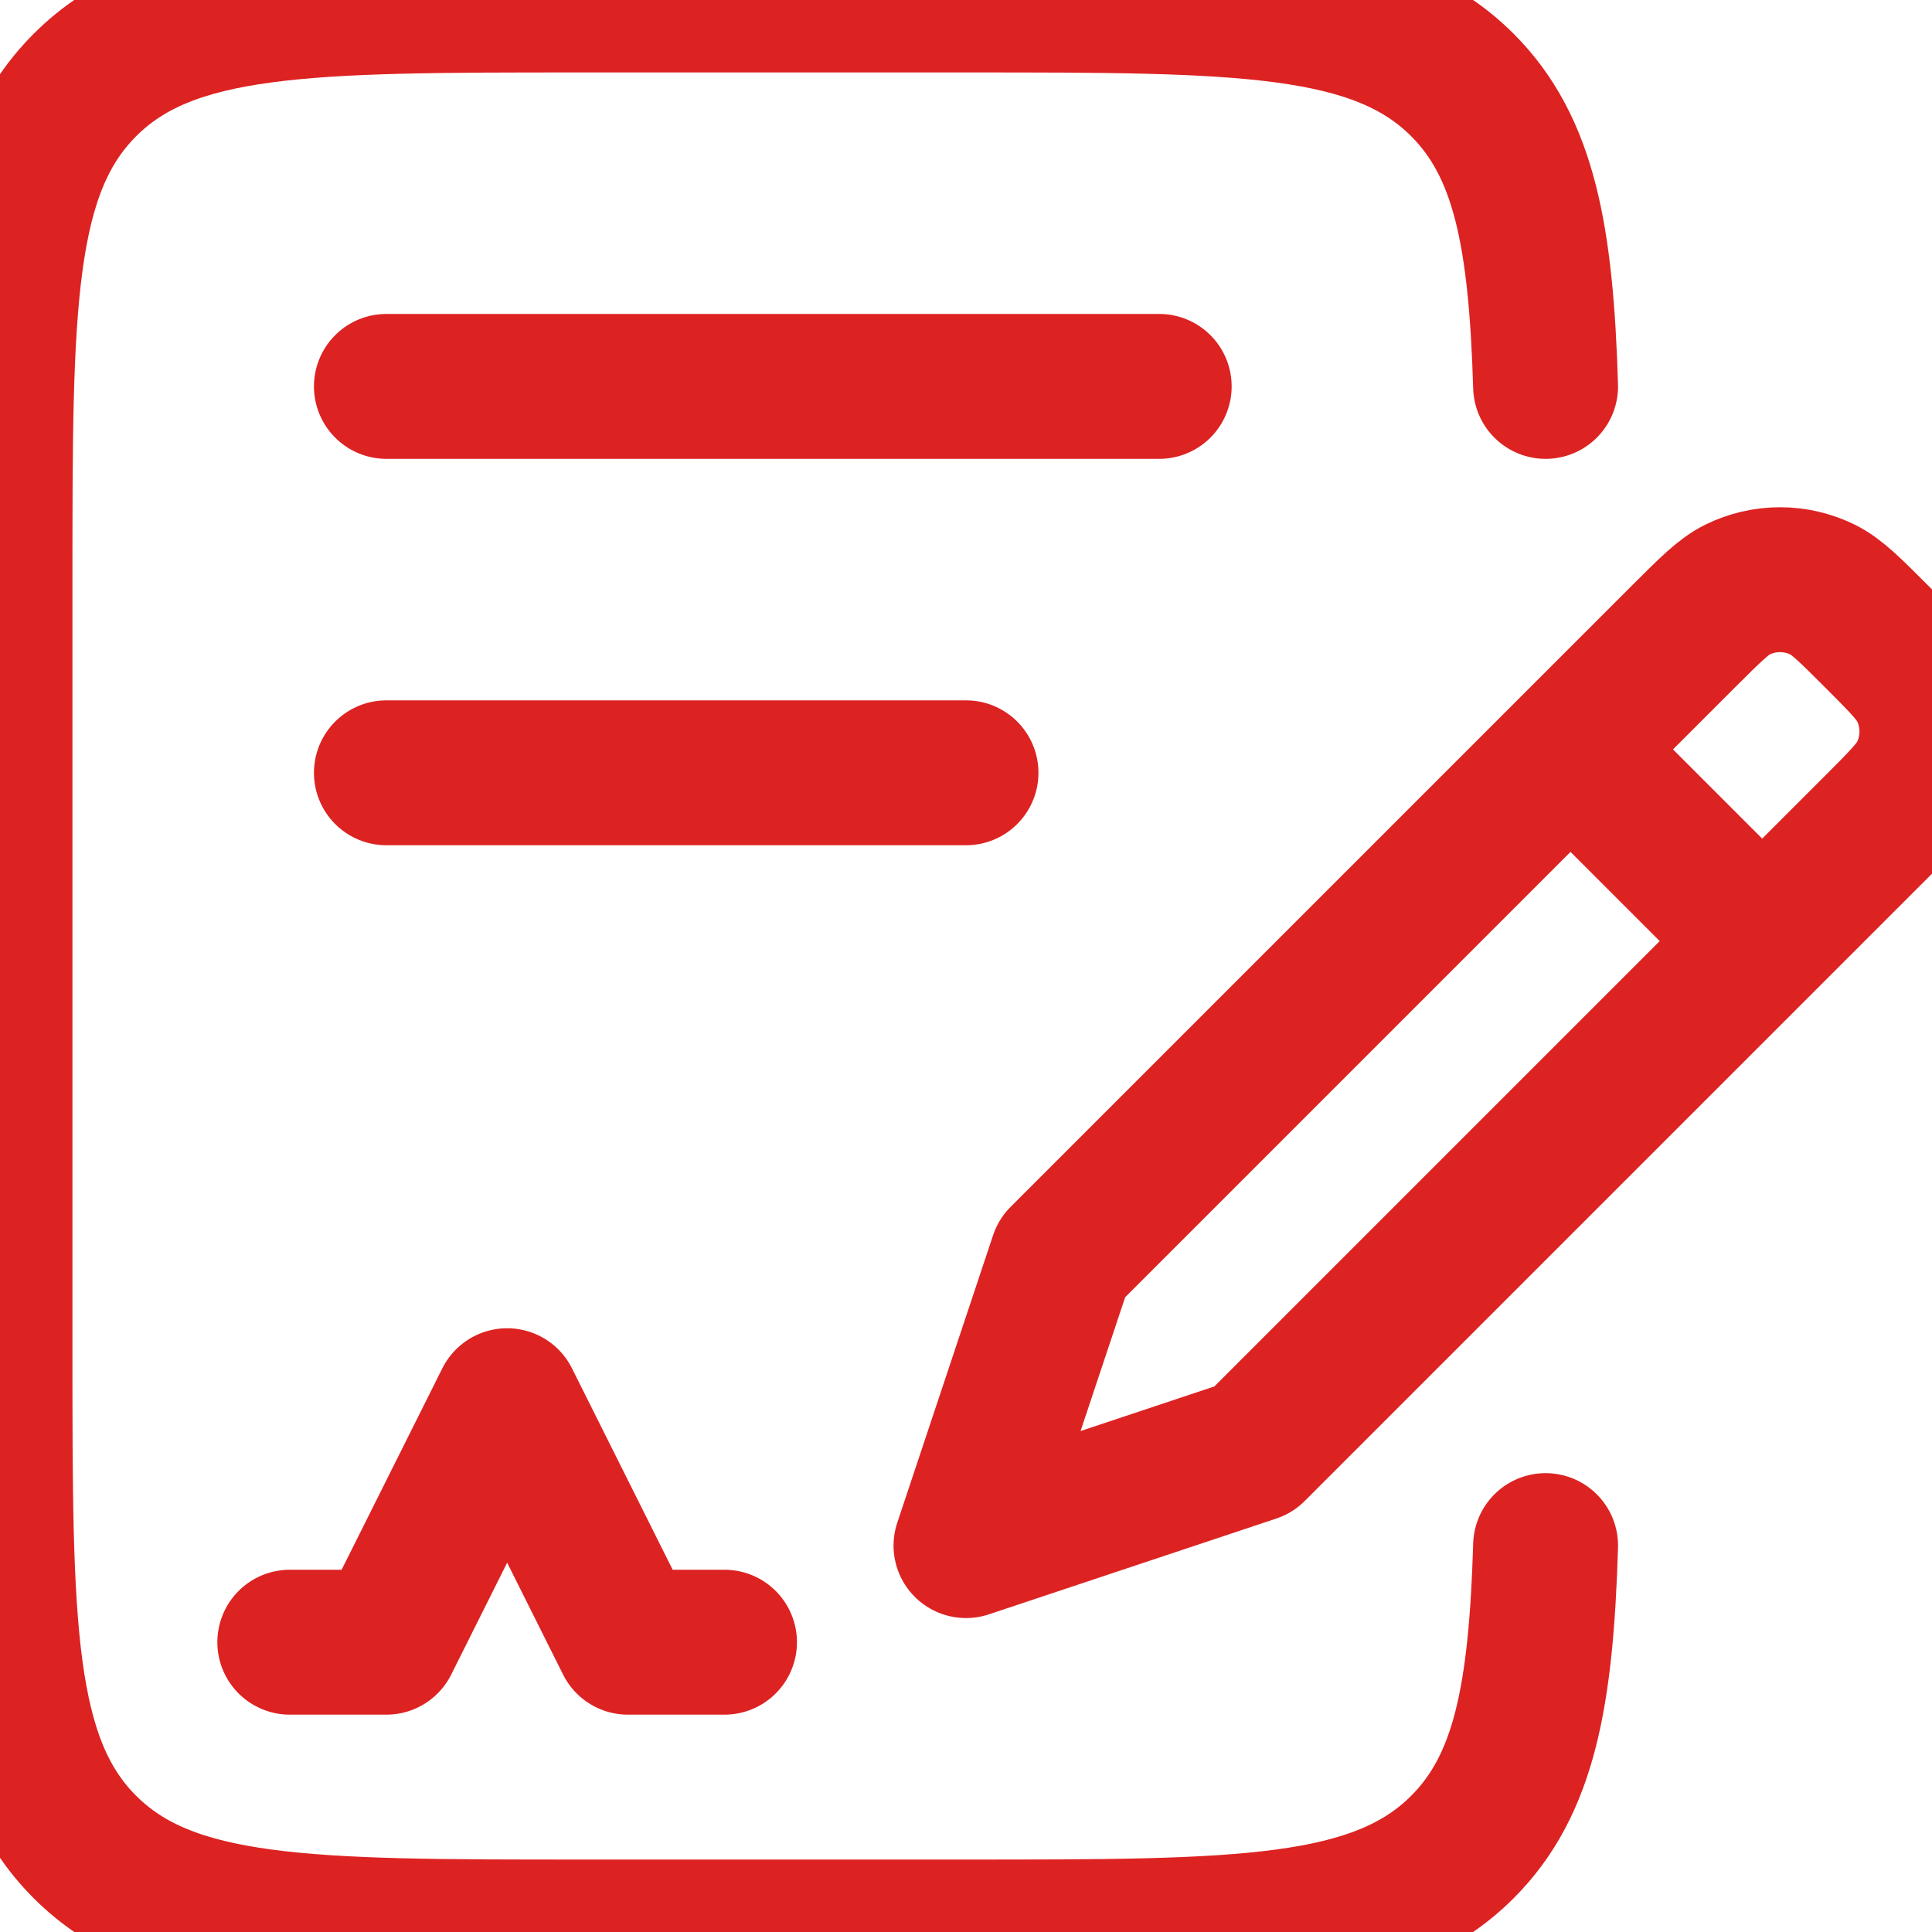
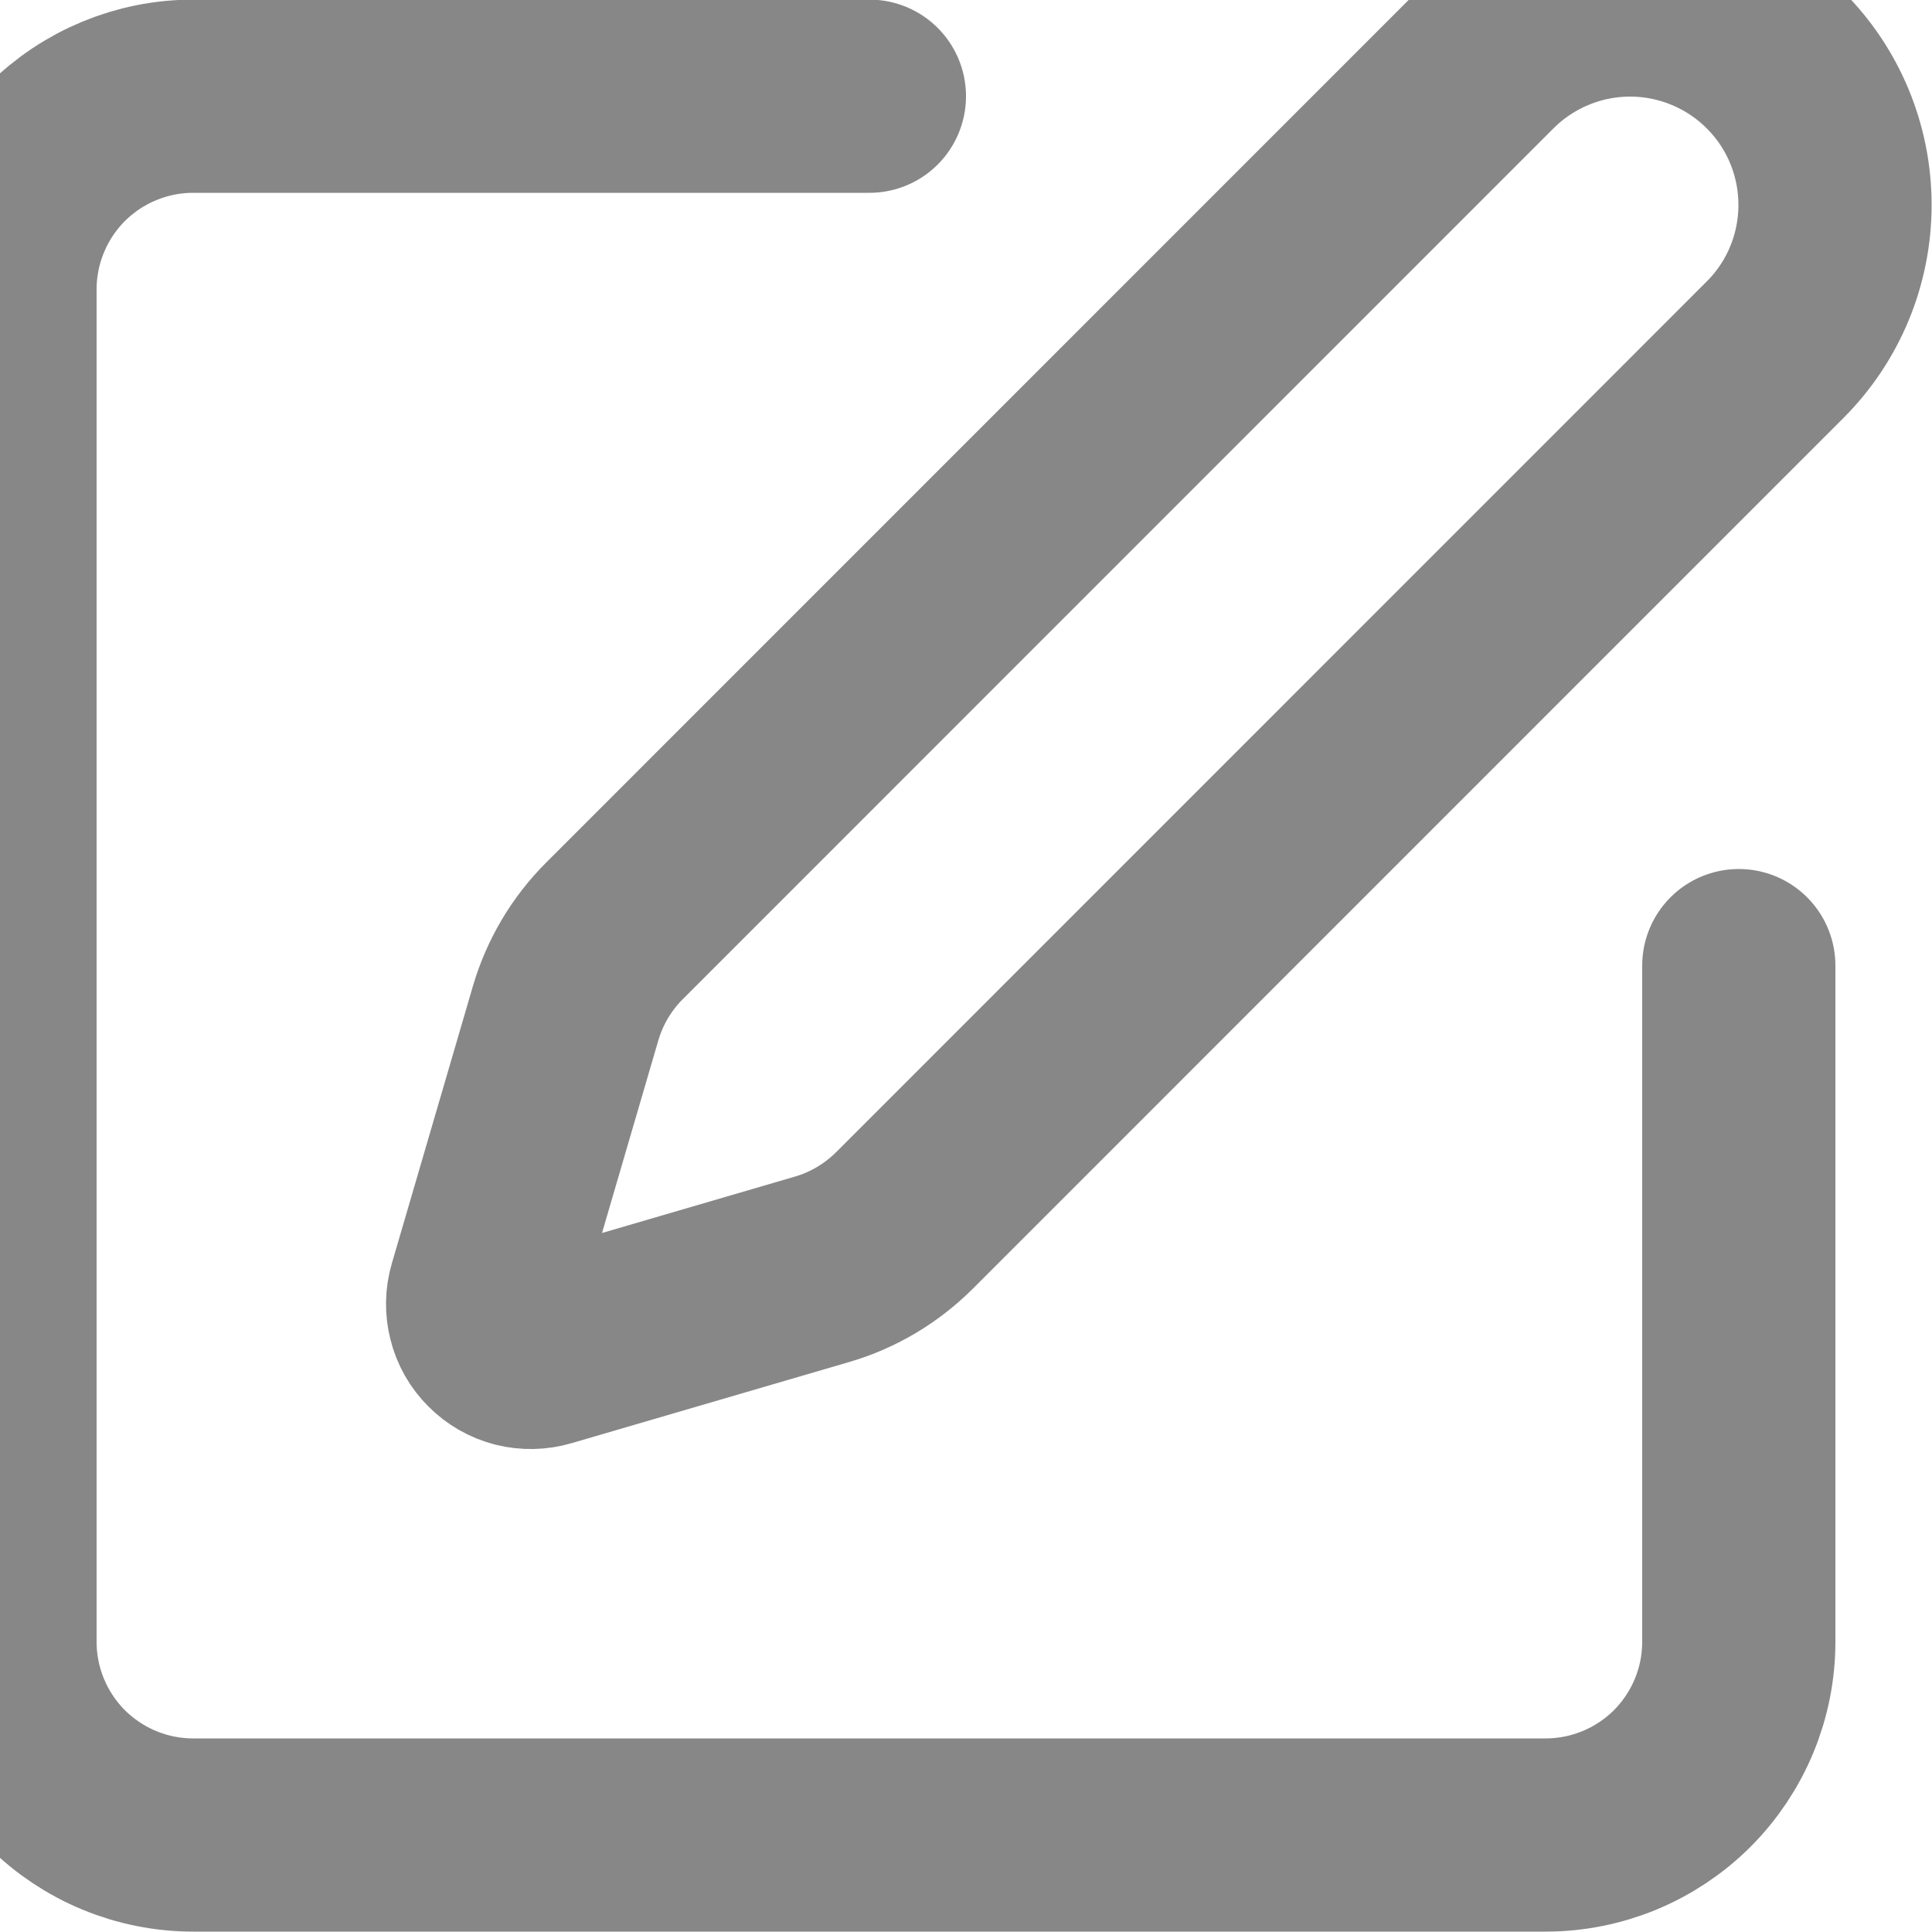
- <svg xmlns="http://www.w3.org/2000/svg" width="20" height="20" viewBox="0 0 20 20" fill="none">
-   <path d="M16 4C15.953 2.447 15.78 1.52 15.138 0.879C14.258 -5.96046e-08 12.842 0 10.01 0H6.007C3.175 0 1.759 -5.96046e-08 0.88 0.879C1.19209e-07 1.757 0 3.172 0 6V14C0 16.828 1.19209e-07 18.243 0.88 19.121C1.76 19.999 3.175 20 6.007 20H10.011C12.842 20 14.258 20 15.138 19.121C15.78 18.48 15.953 17.554 16 16" stroke="#DD2222" stroke-width="1.5" stroke-linecap="round" stroke-linejoin="round" />
-   <path d="M18.242 9.742L19.419 8.565C19.689 8.295 19.825 8.159 19.897 8.013C19.964 7.876 19.999 7.726 19.999 7.573C19.999 7.42 19.964 7.27 19.897 7.133C19.825 6.987 19.689 6.851 19.419 6.581C19.149 6.311 19.013 6.175 18.867 6.103C18.73 6.036 18.579 6.001 18.427 6.001C18.274 6.001 18.124 6.036 17.987 6.103C17.841 6.175 17.706 6.311 17.435 6.581L16.258 7.758M18.242 9.742L12.976 15.008L10 16L10.992 13.024L16.258 7.758M18.242 9.742L16.258 7.758M3 17H4L5.25 14.5L6.5 17H7.5M4 4H12M4 8H10" stroke="#DD2222" stroke-width="1.5" stroke-linecap="round" stroke-linejoin="round" />
+ <svg xmlns="http://www.w3.org/2000/svg" width="15" height="15" viewBox="0 0 15 15" fill="none">
+   <path d="M6.75 0.747H1.5C1.102 0.747 0.721 0.905 0.439 1.186C0.158 1.468 0 1.849 0 2.247V12.747C0 13.145 0.158 13.526 0.439 13.808C0.721 14.089 1.102 14.247 1.5 14.247H12C12.398 14.247 12.779 14.089 13.061 13.808C13.342 13.526 13.5 13.145 13.5 12.747V7.497" stroke="#383838" stroke-opacity="0.6" stroke-width="1.5" stroke-linecap="round" stroke-linejoin="round" />
+   <path d="M11.531 0.466C11.83 0.168 12.234 0 12.656 0C13.078 0 13.483 0.168 13.781 0.466C14.08 0.764 14.247 1.169 14.247 1.591C14.247 2.013 14.08 2.418 13.781 2.716L7.022 9.476C6.843 9.654 6.623 9.785 6.382 9.855L4.227 10.485C4.163 10.504 4.094 10.505 4.029 10.489C3.964 10.472 3.904 10.438 3.857 10.39C3.809 10.343 3.775 10.283 3.759 10.218C3.742 10.153 3.743 10.085 3.762 10.02L4.392 7.865C4.463 7.624 4.593 7.404 4.772 7.226L11.531 0.466Z" stroke="#383838" stroke-opacity="0.6" stroke-width="1.5" stroke-linecap="round" stroke-linejoin="round" />
</svg>
